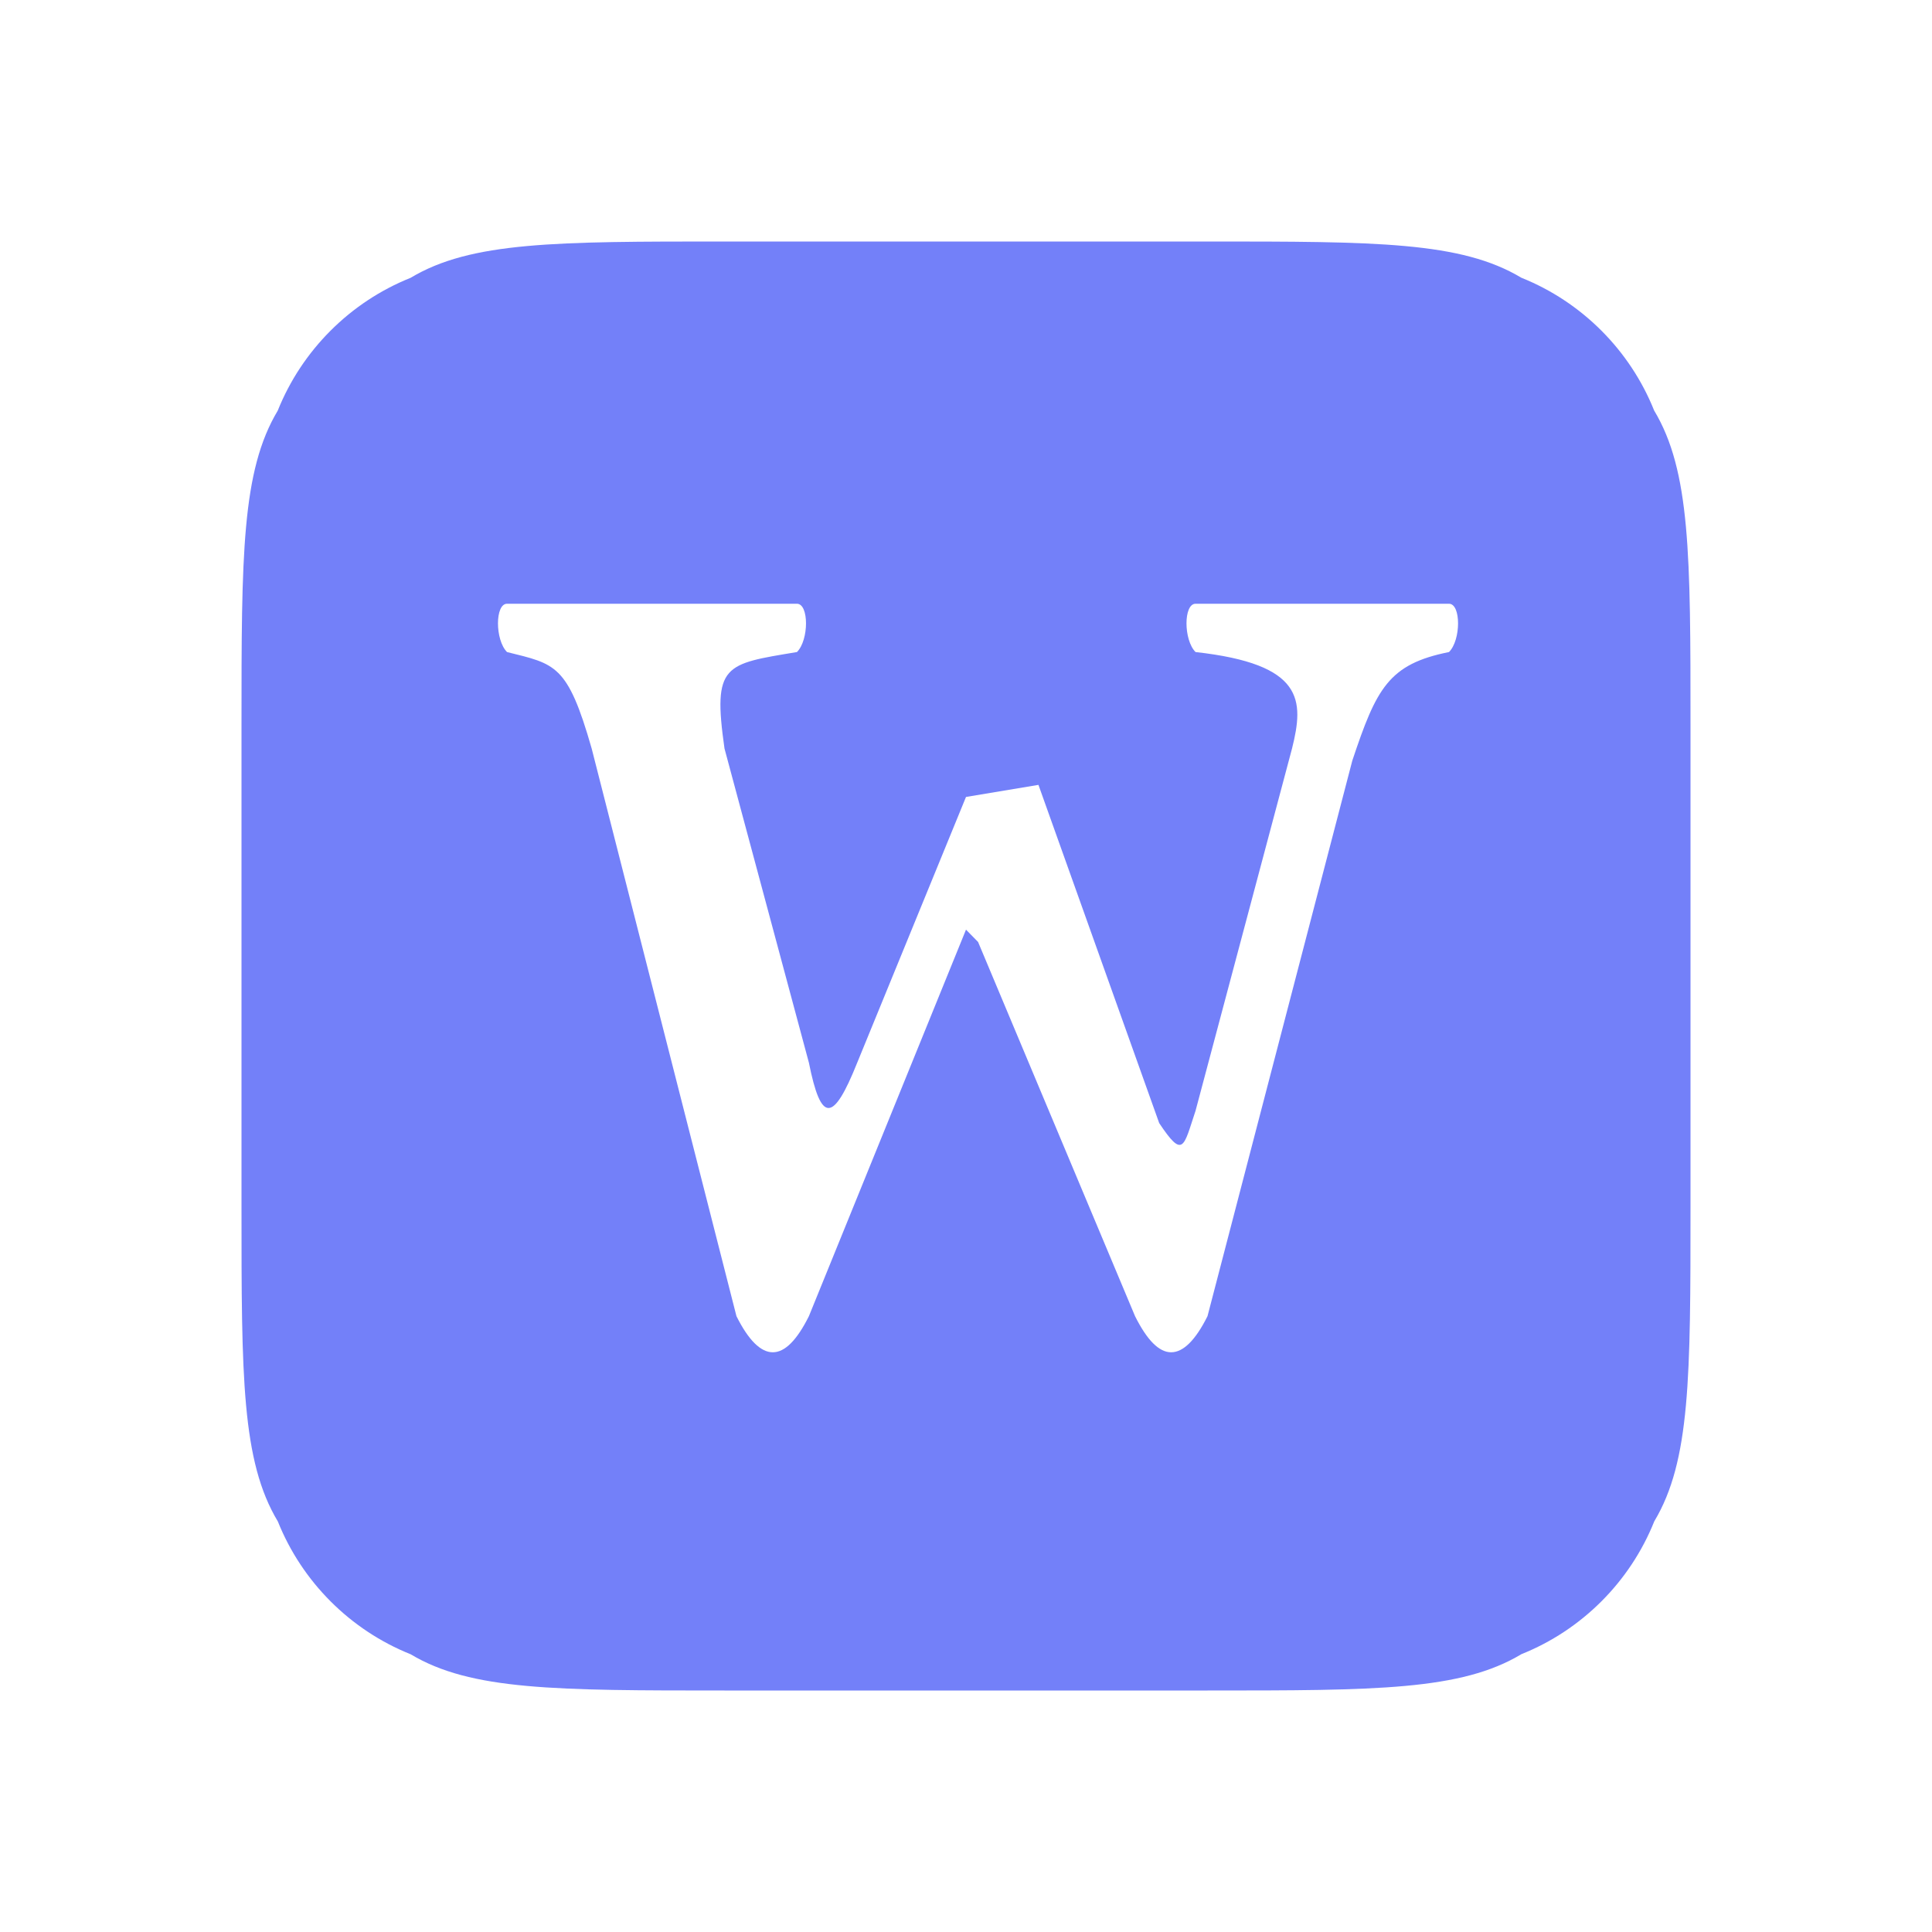
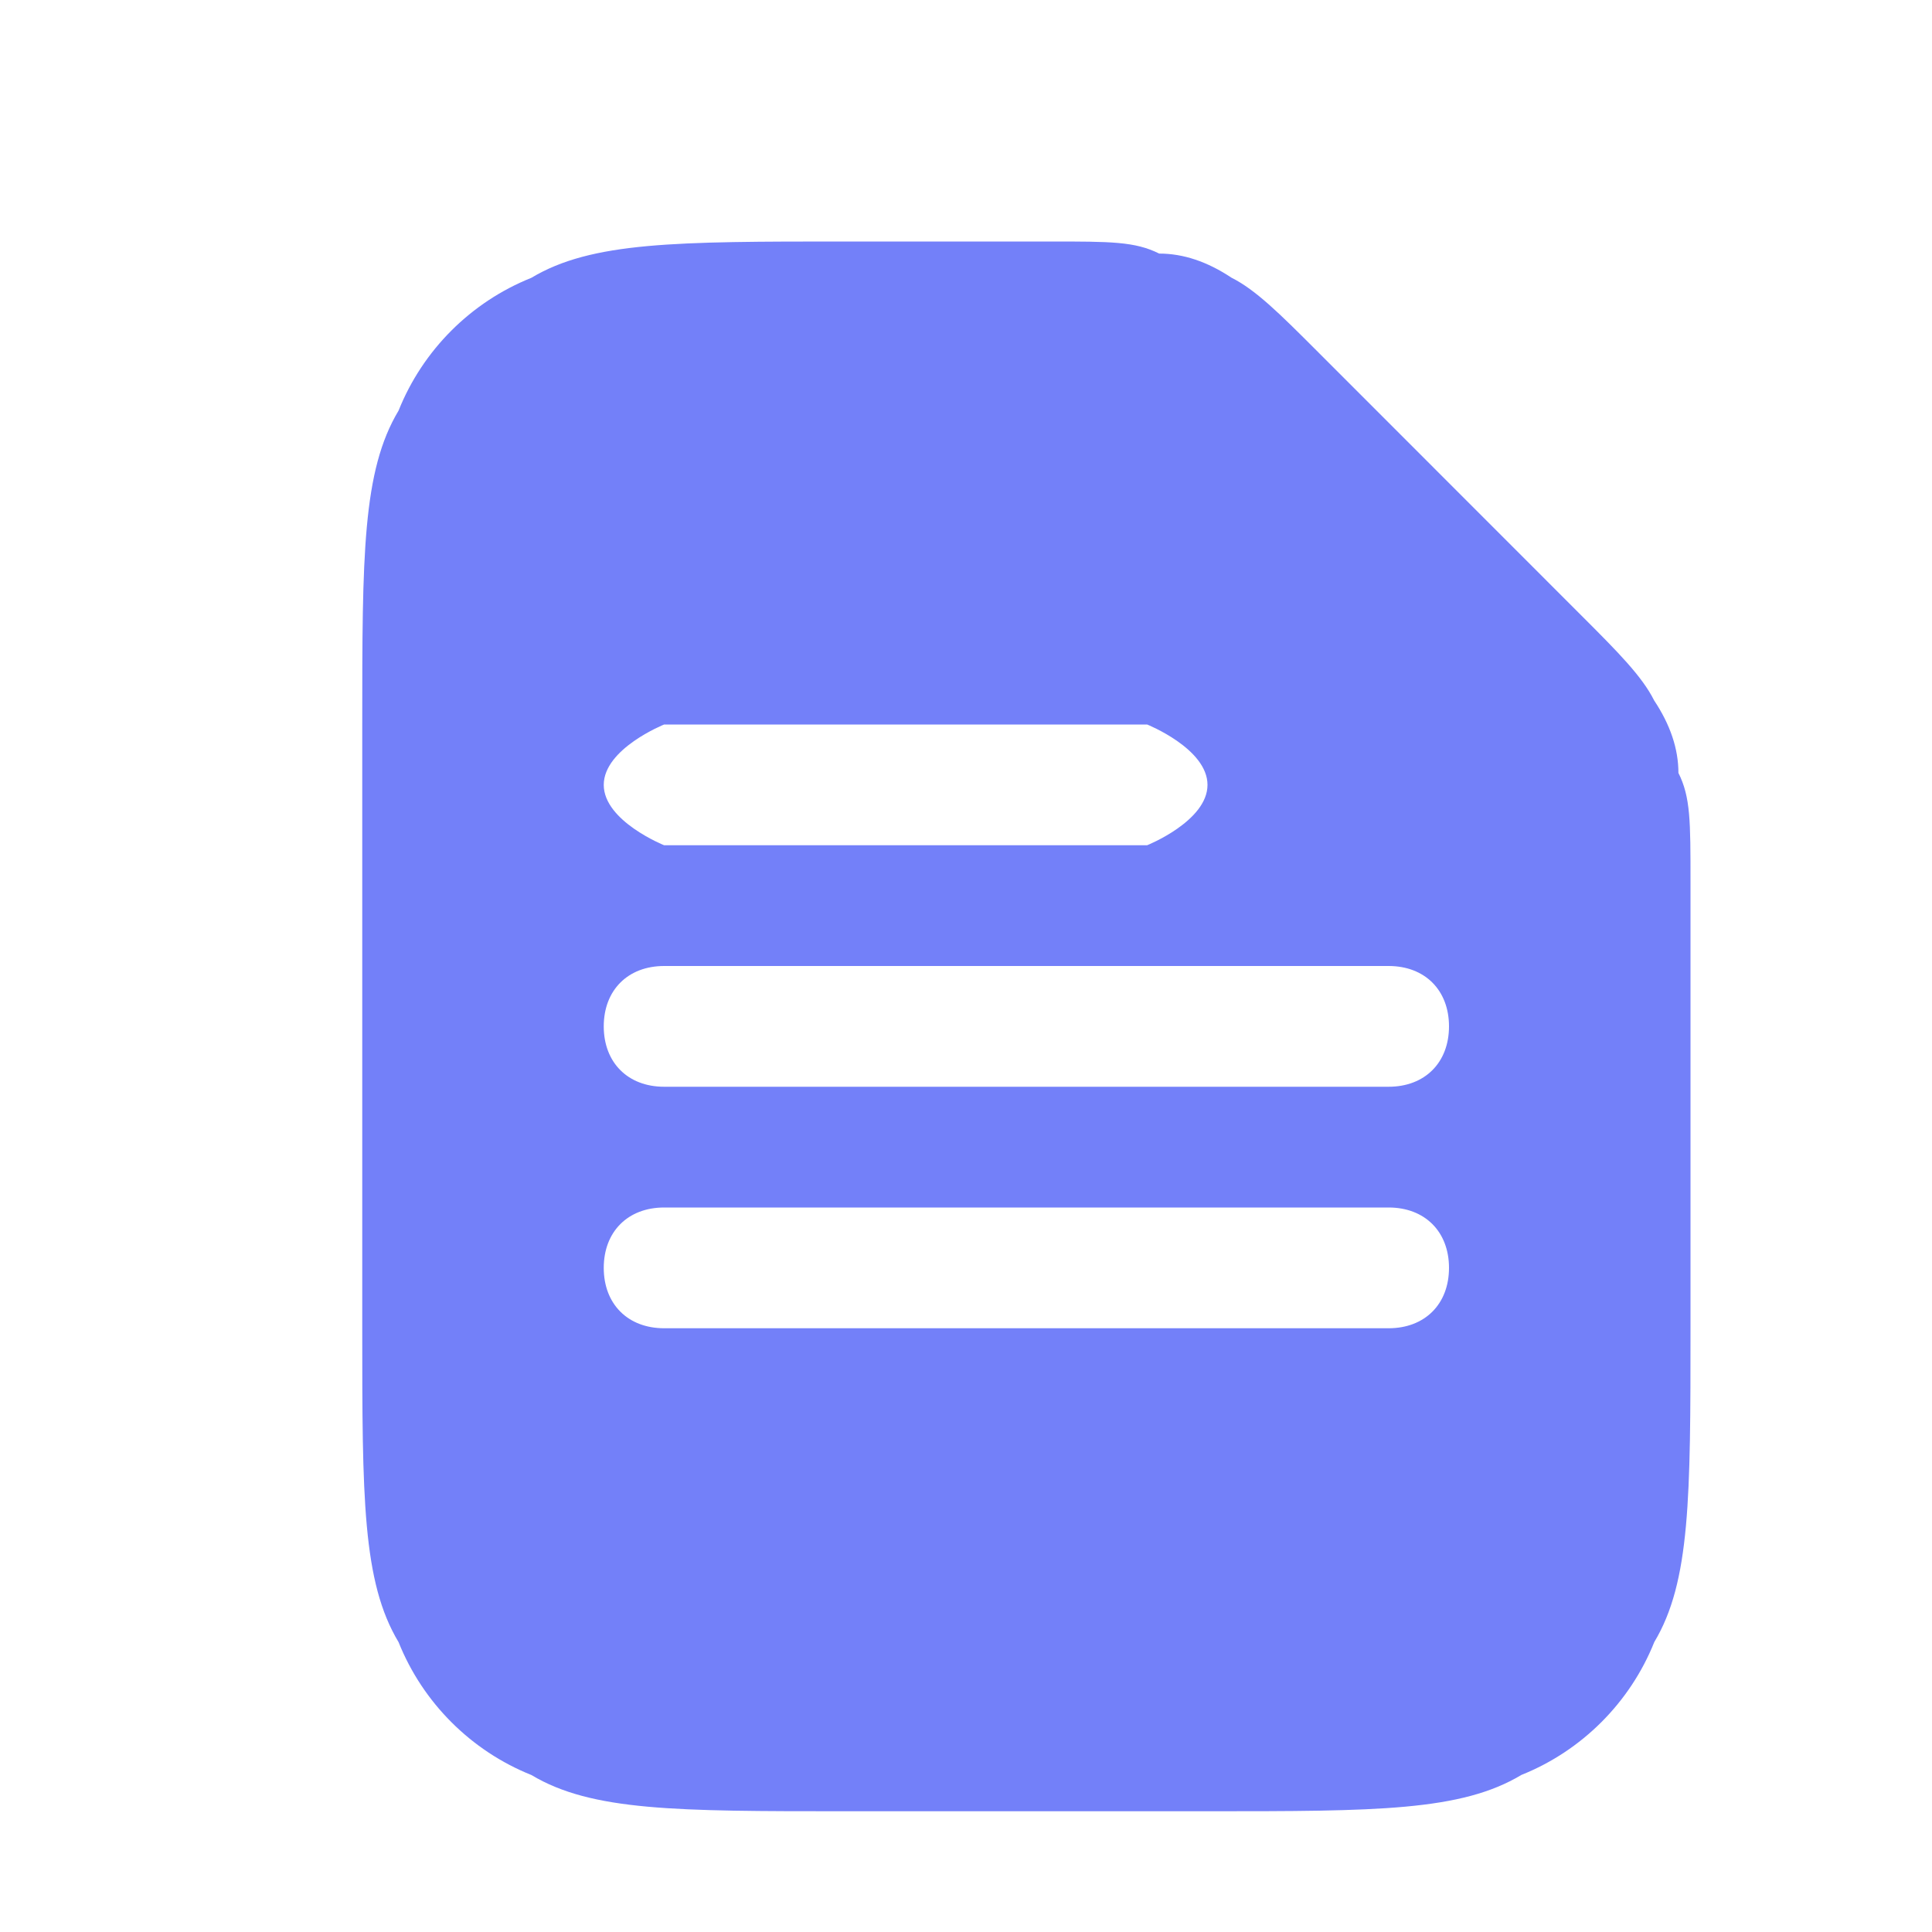
- <svg xmlns="http://www.w3.org/2000/svg" version="1.2" viewBox="0 0 16 16" width="16" height="16" id="svg2">
-   <defs id="defs2" />
-   <style id="style1">.a{fill:#7380F9}</style>
-   <path id="path1" class="a" d="m 6,2 c -1.4,0 -2.1,7.813e-4 -2.6,0.301 -0.5,0.2 -0.9,0.6 -1.1,1.1 C 2.001,3.9 2,4.6 2,6 v 4 c 0,1.4 7.813e-4,2.1 0.301,2.6 0.2,0.5 0.6,0.9 1.1,1.1 C 3.9,13.999 4.6,14 6,14 h 4 c 1.4,0 2.1,-7.81e-4 2.6,-0.301 0.5,-0.2 0.9,-0.6 1.1,-1.1 C 13.999,12.1 14,11.4 14,10 V 6 c 0,-1.4 -7.81e-4,-2.1 -0.301,-2.6 -0.2,-0.5 -0.6,-0.9 -1.1,-1.1 C 12.1,2.001 11.4,2 10,2 Z M 4.199,5 h 1.102 1.299 c 0.1,0 0.1,0.3 0,0.4 C 6,5.5 5.9,5.499 6,6.199 l 0.699,2.602 c 0.1,0.5 0.2,0.5 0.4,0 L 8,6.6 8.6,6.5 l 1,2.801 c 0.2,0.3 0.201,0.198 0.301,-0.102 l 0.799,-3 c 0.1,-0.4 0.101,-0.699 -0.799,-0.799 -0.1,-0.1 -0.1,-0.4 0,-0.4 H 11.199 12 c 0.1,0 0.1,0.3 0,0.4 -0.5,0.1 -0.601,0.3 -0.801,0.9 L 10,10.9 c -0.1,0.2 -0.201,0.299 -0.301,0.299 -0.1,0 -0.199,-0.099 -0.299,-0.299 L 8.1,7.801 8,7.699 6.699,10.9 c -0.1,0.2 -0.199,0.299 -0.299,0.299 -0.1,0 -0.201,-0.099 -0.301,-0.299 L 4.9,6.199 c -0.2,-0.7 -0.301,-0.699 -0.701,-0.799 -0.1,-0.1 -0.1,-0.4 0,-0.4 z" />
+ <svg xmlns="http://www.w3.org/2000/svg" version="1.2" viewBox="0 0 16 16" width="16" height="16" id="svg1">
+   <defs id="defs1" />
+   <style id="style1">
+ 		.s0 { fill: #7380f9 } 
+ 		.s1 { fill: #f973e8 } 
+ 	</style>
+   <g id="Layer 1">
+     <path id="path1" class="s0" d="M 7,2 C 5.6,2 4.9,2.001 4.4,2.301 3.9,2.501 3.501,2.9 3.301,3.4 3.001,3.9 3,4.6 3,6 v 5 c 0,1.4 7.814e-4,2.1 0.301,2.6 0.2,0.5 0.6,0.9 1.1,1.1 C 4.9,14.999 5.6,15 7,15 h 3 c 1.4,0 2.1,-7.81e-4 2.6,-0.301 0.5,-0.2 0.9,-0.6 1.1,-1.1 C 13.999,13.1 14,12.4 14,11 V 7.301 c 0,-0.5 3.91e-4,-0.7 -0.1,-0.9 0,-0.2 -0.068,-0.4 -0.201,-0.6 -0.1,-0.2 -0.3,-0.401 -0.6,-0.701 L 10.9,2.9 c -0.3,-0.3 -0.501,-0.5 -0.701,-0.6 C 9.999,2.167 9.8,2.1 9.6,2.1 9.4,2 9.199,2 8.699,2 Z M 5.5,6 h 4 C 9.5,6 10,6.2 10,6.5 10,6.8 9.5,7 9.5,7 h -4 C 5.5,7 5,6.8 5,6.5 5,6.2 5.5,6 5.5,6 Z m 0,2 h 6 C 11.8,8 12,8.2 12,8.5 12,8.8 11.8,9 11.5,9 h -6 C 5.2,9 5,8.8 5,8.5 5,8.2 5.2,8 5.5,8 Z m 0,2 h 6 c 0.3,0 0.5,0.2 0.5,0.5 0,0.3 -0.2,0.5 -0.5,0.5 h -6 C 5.2,11 5,10.8 5,10.5 5,10.2 5.2,10 5.5,10 Z" />
+   </g>
</svg>
